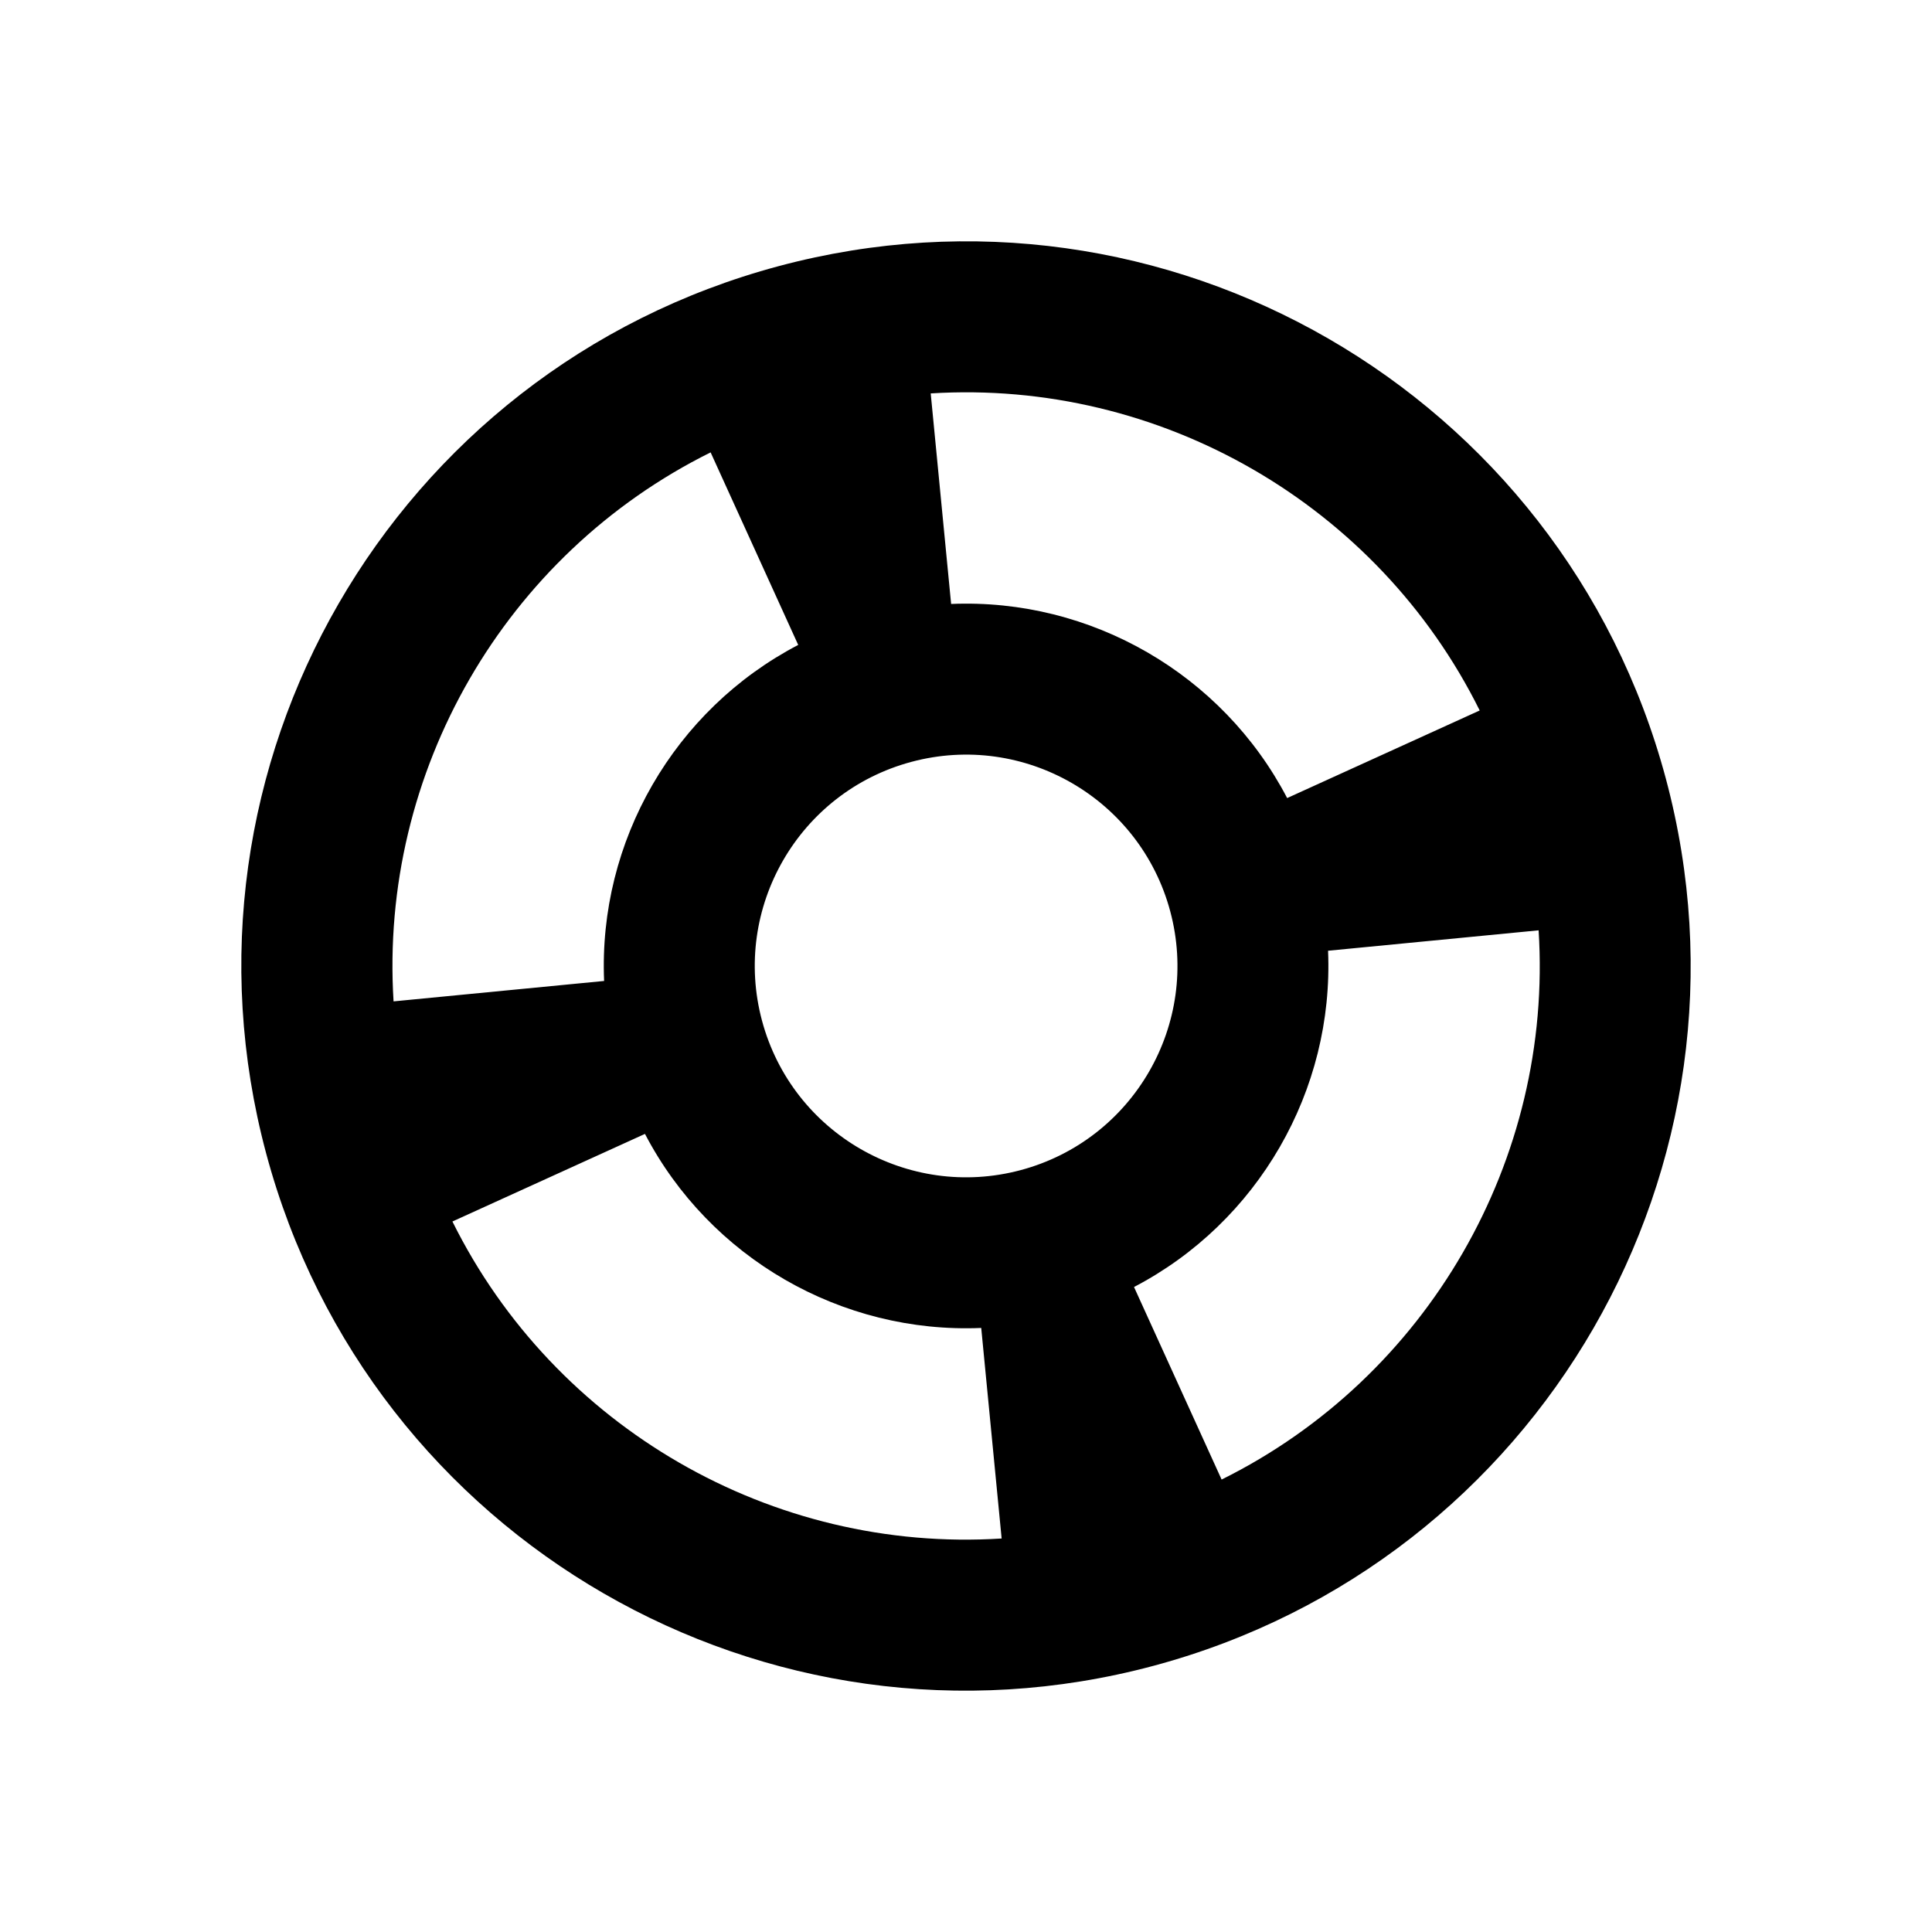
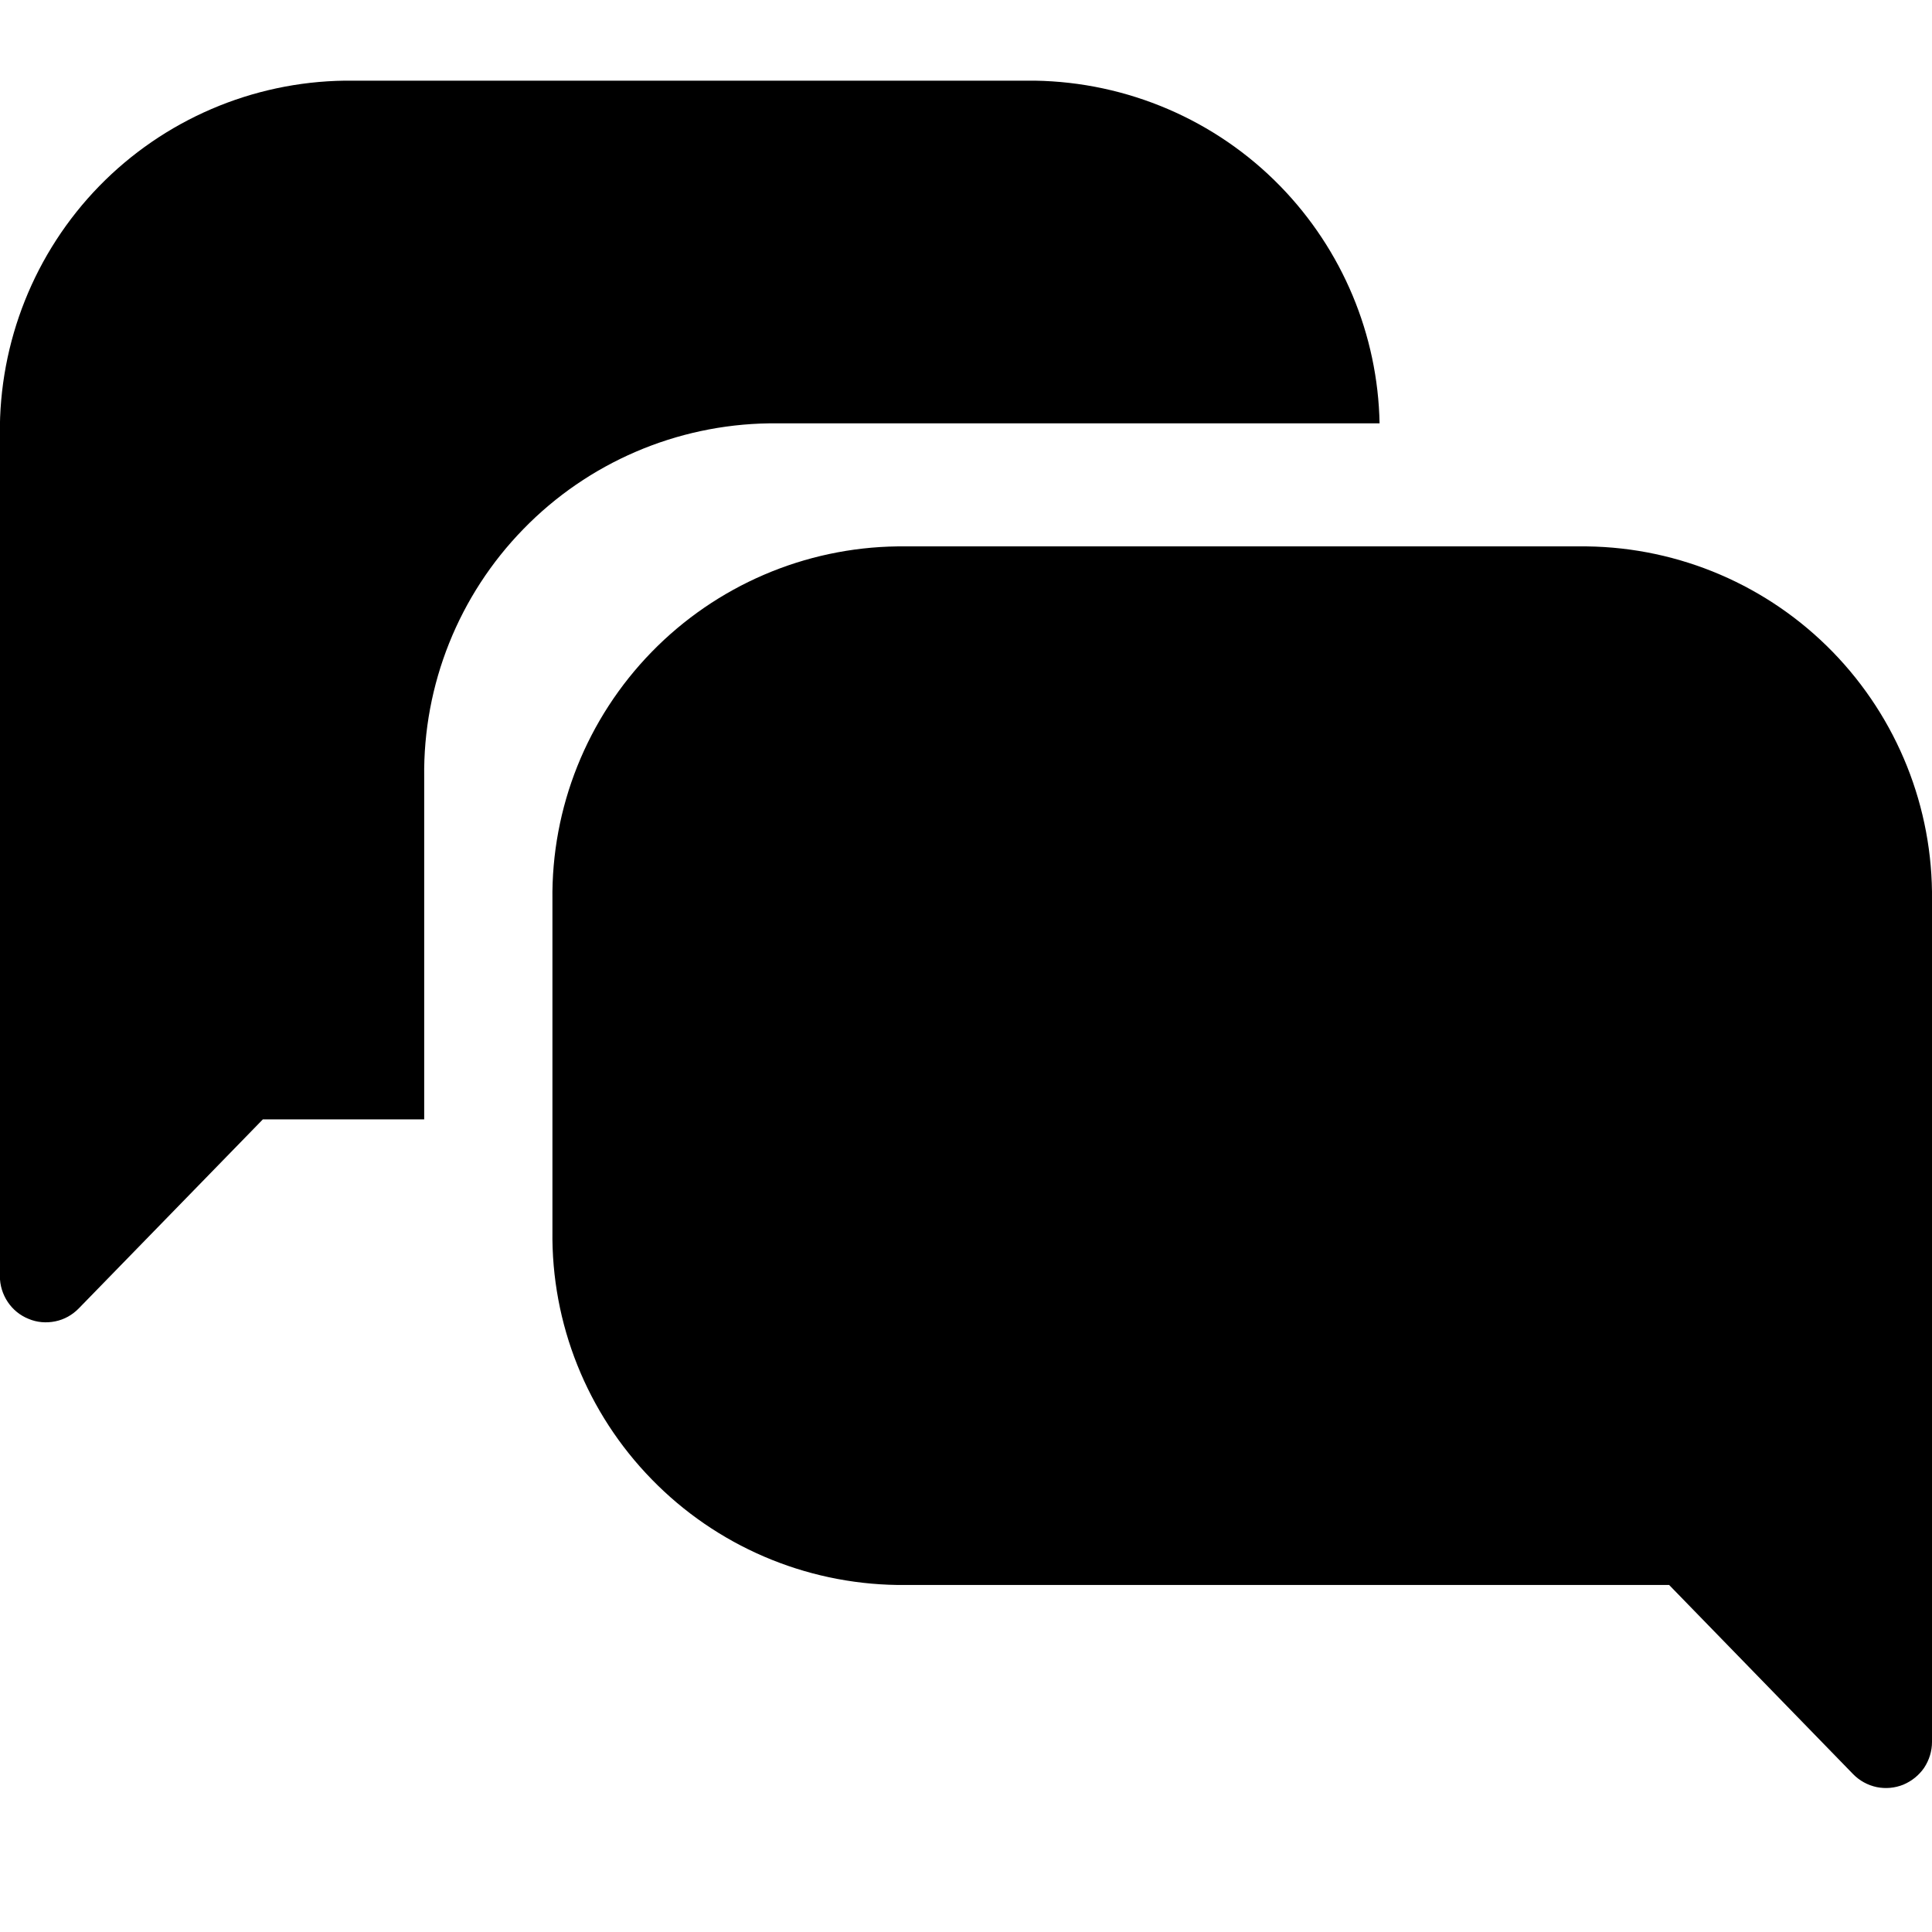
- <svg xmlns="http://www.w3.org/2000/svg" height="16" viewBox="0 0 16 16" width="16">
-   <path d="m8 2c3.314 0 6 2.686 6 6s-2.686 6-6 6-6-2.686-6-6 2.686-6 6-6zm-2.928 6.655-1.728.288c.376 1.867 1.847 3.338 3.714 3.713l.288-1.728c-1.131-.252-2.022-1.142-2.274-2.273zm5.857-.001c-.252 1.131-1.142 2.022-2.273 2.274l.288 1.728c1.867-.376 3.338-1.847 3.713-3.714zm-2.928-2.404c-.966 0-1.75.784-1.75 1.75s.784 1.75 1.75 1.75 1.75-.784 1.75-1.75-.784-1.75-1.75-1.75zm.944-2.906-.288 1.728c1.13.252 2.02 1.142 2.272 2.273l1.728-.288c-.376-1.866-1.846-3.336-3.712-3.713zm-5.6 3.712 1.728.288c.252-1.13 1.142-2.02 2.273-2.272l-.288-1.728c-1.866.376-3.336 1.846-3.713 3.712z" fill-rule="evenodd" transform="matrix(.9659258 -.258819 .258819 .9659258 -1.797959 2.343146)" />
+ <svg xmlns="http://www.w3.org/2000/svg" width="16" height="16" viewBox="0 0 16 16">
+   <path fill-rule="evenodd" d="M8.57.668H2.856c-.768.01-1.5.325-2.035.874-.535.55-.83 1.29-.822 2.057v6.97c0 .076.023.15.065.213s.102.112.172.14c.07.03.147.036.221.021.075-.015.142-.053.195-.107L2.177 9.27h1.336V6.437c-.01-.767.286-1.507.822-2.056.535-.55 1.267-.864 2.034-.875h5.056c-.014-.734-.308-1.436-.822-1.964C10.068.993 9.336.68 8.57.668zm4.573 3.857H7.431c-.767.01-1.499.325-2.034.874-.536.55-.832 1.289-.822 2.056v2.74c-.01.768.286 1.507.822 2.056.535.55 1.267.864 2.034.875h6.392l1.524 1.567c.053.054.12.091.195.107.074.015.15.008.22-.02.071-.03.13-.078.173-.14.042-.064.065-.138.065-.213V7.455c.009-.767-.287-1.506-.822-2.056-.536-.55-1.267-.864-2.035-.874z" clip-rule="evenodd" />
</svg>
